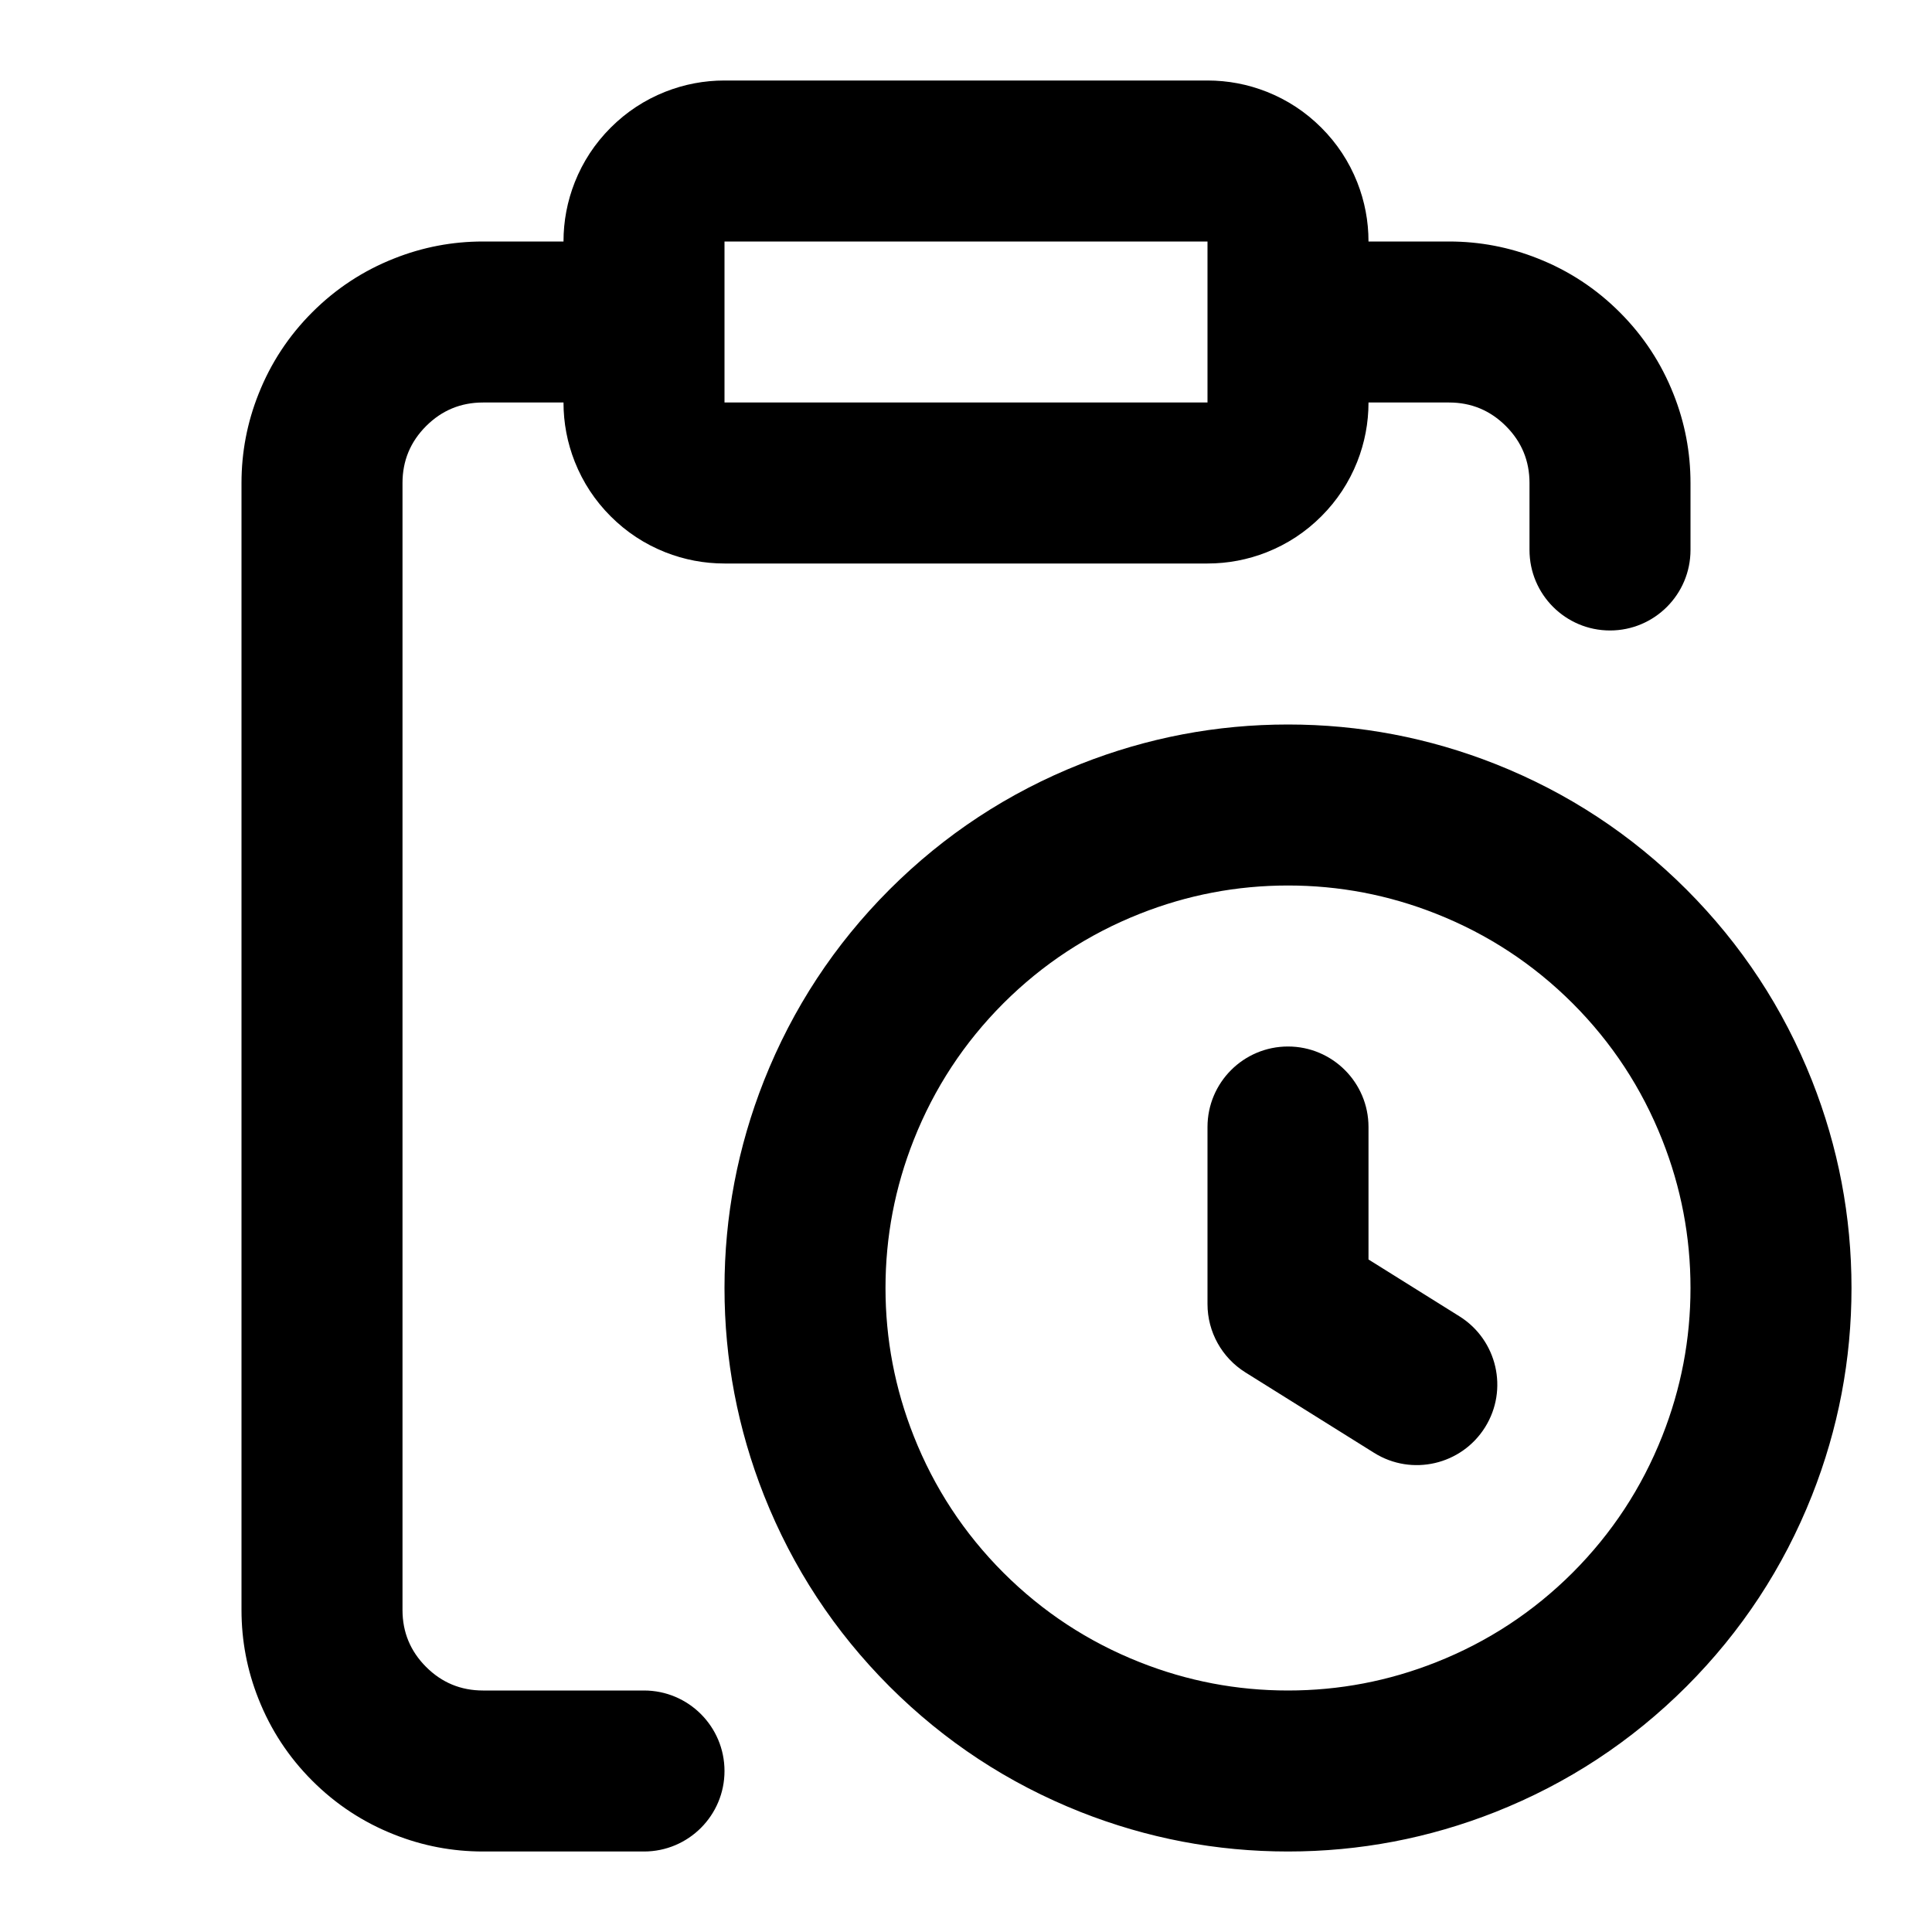
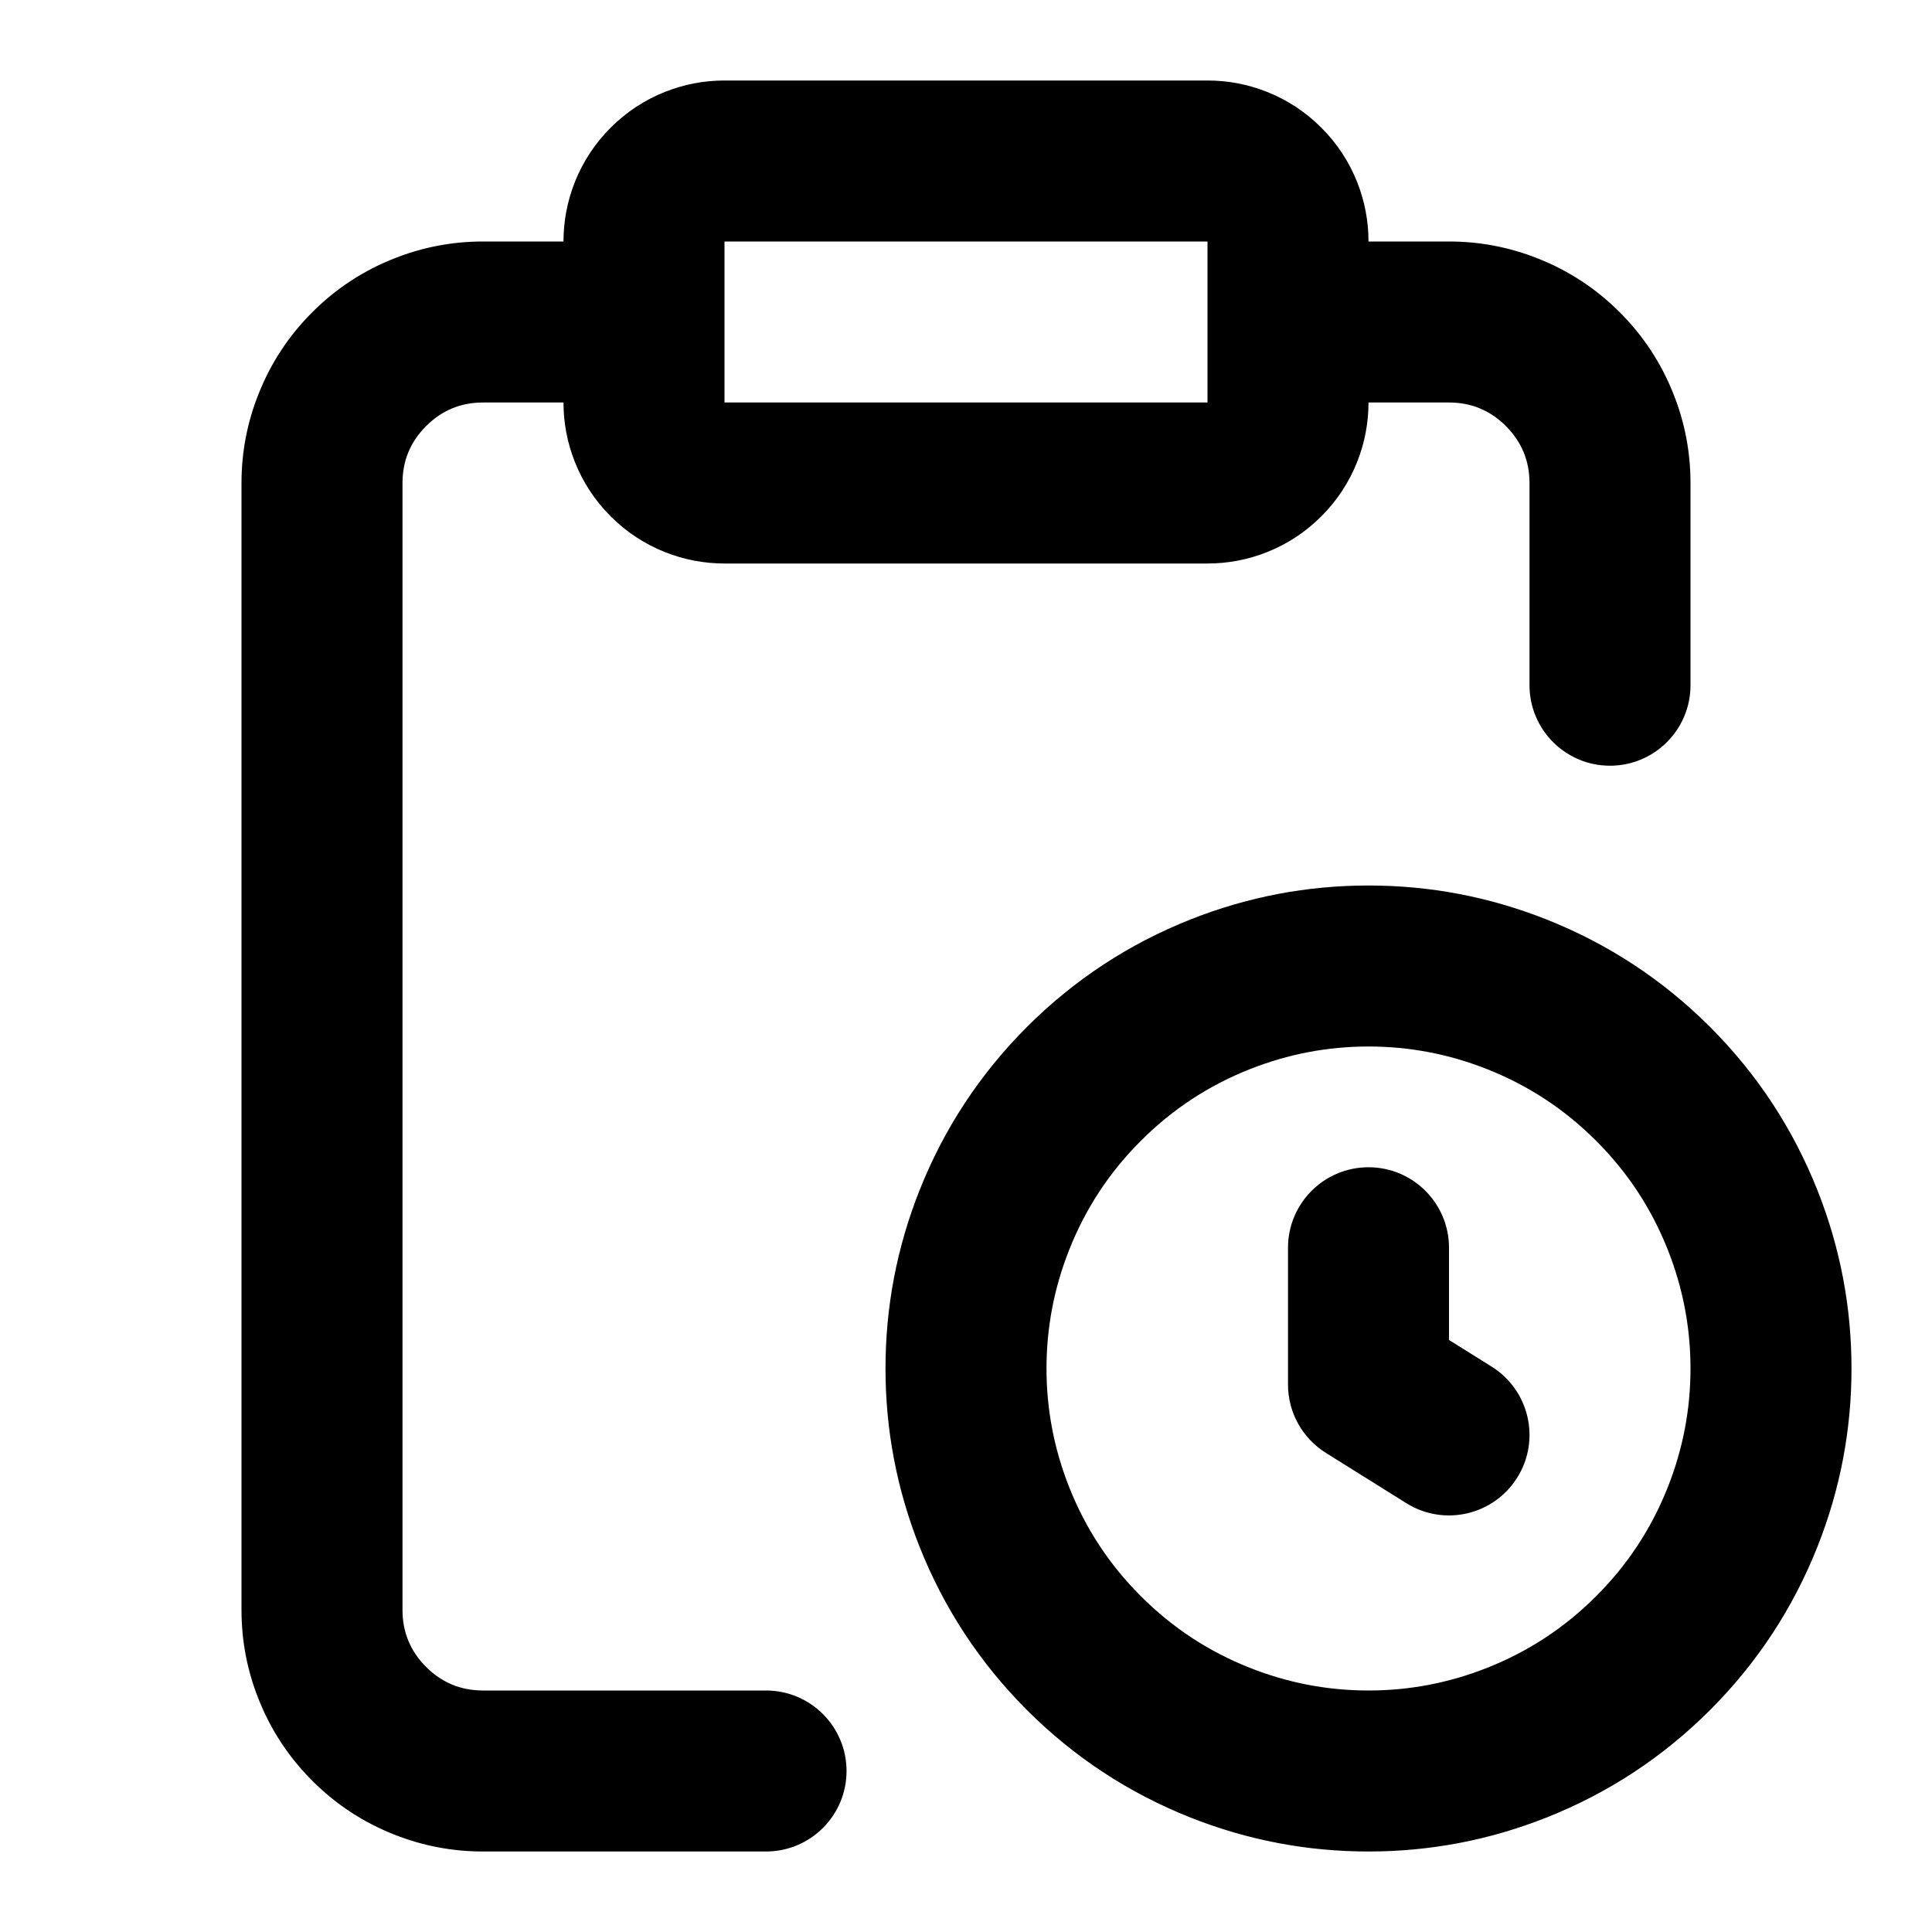
<svg xmlns="http://www.w3.org/2000/svg" width="24" height="24" viewBox="0 0 24 24">
-   <path d="M17 14L17 16.2L16 16.2L16.53 15.352L18.13 16.352C18.598 16.645 18.741 17.262 18.448 17.73C18.155 18.198 17.538 18.341 17.07 18.048L15.47 17.048C15.178 16.865 15 16.545 15 16.2L15 14C15 13.448 15.448 13 16 13C16.552 13 17 13.448 17 14ZM16 3L18 3C18.381 3 18.75 3.07 19.104 3.211C19.489 3.363 19.828 3.586 20.121 3.879C20.414 4.172 20.637 4.511 20.789 4.896C20.93 5.25 21 5.619 21 6L21 6.832C21 7.384 20.552 7.832 20 7.832C19.448 7.832 19 7.384 19 6.832L19 6C19 5.724 18.902 5.488 18.707 5.293C18.512 5.098 18.276 5 18 5L16 5C15.448 5 15 4.552 15 4C15 3.448 15.448 3 16 3ZM8 5L6 5C5.724 5 5.488 5.098 5.293 5.293C5.098 5.488 5 5.724 5 6L5 20C5 20.276 5.098 20.512 5.293 20.707C5.488 20.902 5.724 21 6 21L8 21C8.552 21 9 21.448 9 22C9 22.552 8.552 23 8 23L6 23C5.619 23 5.25 22.93 4.896 22.789C4.511 22.637 4.172 22.414 3.879 22.121C3.586 21.828 3.363 21.489 3.211 21.104C3.07 20.75 3 20.381 3 20L3 6C3 5.619 3.07 5.25 3.211 4.896C3.363 4.511 3.586 4.172 3.879 3.879C4.172 3.586 4.511 3.363 4.896 3.211C5.25 3.07 5.619 3 6 3L8 3C8.552 3 9 3.448 9 4C9 4.552 8.552 5 8 5ZM11 16C11 16.636 11.117 17.249 11.351 17.84C11.605 18.482 11.976 19.047 12.464 19.536C12.953 20.024 13.518 20.395 14.16 20.649C14.751 20.883 15.364 21 16 21C16.636 21 17.249 20.883 17.84 20.649C18.482 20.395 19.047 20.024 19.536 19.536C20.024 19.047 20.395 18.482 20.649 17.84C20.883 17.249 21 16.636 21 16C21 15.364 20.883 14.751 20.649 14.16C20.395 13.518 20.024 12.953 19.536 12.464C19.047 11.976 18.482 11.605 17.84 11.351C17.249 11.117 16.636 11 16 11C15.364 11 14.751 11.117 14.16 11.351C13.518 11.605 12.953 11.976 12.464 12.464C11.976 12.953 11.605 13.518 11.351 14.16C11.117 14.751 11 15.364 11 16ZM9 16C9 15.11 9.164 14.251 9.491 13.423C9.847 12.525 10.367 11.734 11.05 11.05C11.734 10.367 12.525 9.847 13.423 9.491C14.251 9.164 15.11 9 16 9C16.89 9 17.749 9.164 18.577 9.491C19.475 9.847 20.266 10.367 20.95 11.05C21.633 11.734 22.153 12.525 22.509 13.423C22.836 14.251 23 15.11 23 16C23 16.89 22.836 17.749 22.509 18.577C22.153 19.475 21.633 20.266 20.95 20.95C20.266 21.633 19.475 22.153 18.577 22.509C17.749 22.836 16.89 23 16 23C15.11 23 14.251 22.836 13.423 22.509C12.525 22.153 11.734 21.633 11.05 20.95C10.367 20.266 9.847 19.475 9.491 18.577C9.164 17.749 9 16.89 9 16ZM9 1L15 1C15.254 1 15.5 1.047 15.736 1.14C15.993 1.242 16.219 1.391 16.414 1.586C16.609 1.781 16.758 2.007 16.86 2.264C16.953 2.5 17 2.746 17 3L17 5C17 5.254 16.953 5.5 16.86 5.736C16.758 5.993 16.609 6.219 16.414 6.414C16.219 6.609 15.993 6.758 15.736 6.86C15.5 6.953 15.254 7 15 7L9 7C8.746 7 8.5 6.953 8.264 6.86C8.007 6.758 7.781 6.609 7.586 6.414C7.391 6.219 7.242 5.993 7.14 5.736C7.047 5.5 7 5.254 7 5L7 3C7 2.746 7.047 2.5 7.14 2.264C7.242 2.007 7.391 1.781 7.586 1.586C7.781 1.391 8.007 1.242 8.264 1.14C8.5 1.047 8.746 1 9 1ZM9 3L9 3L9 5L9 5L15 5L15 5L15 3L15 3L9 3Z" />
+   <path d="M16 3L18 3C18.381 3 18.75 3.07 19.104 3.211C19.489 3.363 19.828 3.586 20.121 3.879C20.414 4.172 20.637 4.511 20.789 4.896C20.93 5.25 21 5.619 21 6L21 8.512C21 9.064 20.552 9.512 20 9.512C19.448 9.512 19 9.064 19 8.512L19 6C19 5.724 18.902 5.488 18.707 5.293C18.512 5.098 18.276 5 18 5L16 5C15.448 5 15 4.552 15 4C15 3.448 15.448 3 16 3ZM18 15.5L18 17.2L17 17.2L17.53 16.352L18.53 16.977C18.998 17.27 19.141 17.887 18.848 18.355C18.555 18.823 17.938 18.966 17.47 18.673L16.47 18.048C16.178 17.865 16 17.545 16 17.2L16 15.5C16 14.948 16.448 14.5 17 14.5C17.552 14.5 18 14.948 18 15.5ZM8 5L6 5C5.724 5 5.488 5.098 5.293 5.293C5.098 5.488 5 5.724 5 6L5 20C5 20.276 5.098 20.512 5.293 20.707C5.488 20.902 5.724 21 6 21L9.516 21C10.068 21 10.516 21.448 10.516 22C10.516 22.552 10.068 23 9.516 23L6 23C5.619 23 5.25 22.93 4.896 22.789C4.511 22.637 4.172 22.414 3.879 22.121C3.586 21.828 3.363 21.489 3.211 21.104C3.07 20.75 3 20.381 3 20L3 6C3 5.619 3.07 5.25 3.211 4.896C3.363 4.511 3.586 4.172 3.879 3.879C4.172 3.586 4.511 3.363 4.896 3.211C5.25 3.07 5.619 3 6 3L8 3C8.552 3 9 3.448 9 4C9 4.552 8.552 5 8 5ZM13 17C13 17.509 13.094 17.999 13.281 18.472C13.484 18.986 13.781 19.438 14.172 19.828C14.562 20.219 15.014 20.516 15.528 20.719C16.001 20.906 16.491 21 17 21C17.509 21 17.999 20.906 18.472 20.719C18.986 20.516 19.438 20.219 19.828 19.828C20.219 19.438 20.516 18.986 20.719 18.472C20.906 17.999 21 17.509 21 17C21 16.491 20.906 16.001 20.719 15.528C20.516 15.014 20.219 14.562 19.828 14.172C19.438 13.781 18.986 13.484 18.472 13.281C17.999 13.094 17.509 13 17 13C16.491 13 16.001 13.094 15.528 13.281C15.014 13.484 14.562 13.781 14.172 14.172C13.781 14.562 13.484 15.014 13.281 15.528C13.094 16.001 13 16.491 13 17ZM11 17C11 16.237 11.14 15.501 11.421 14.791C11.726 14.021 12.172 13.343 12.757 12.757C13.343 12.172 14.021 11.726 14.791 11.421C15.501 11.14 16.237 11 17 11C17.763 11 18.499 11.14 19.209 11.421C19.979 11.726 20.657 12.172 21.243 12.757C21.828 13.343 22.274 14.021 22.579 14.791C22.86 15.501 23 16.237 23 17C23 17.763 22.86 18.499 22.579 19.209C22.274 19.979 21.828 20.657 21.243 21.243C20.657 21.828 19.979 22.274 19.209 22.579C18.499 22.86 17.763 23 17 23C16.237 23 15.501 22.86 14.791 22.579C14.021 22.274 13.343 21.828 12.757 21.243C12.172 20.657 11.726 19.979 11.421 19.209C11.14 18.499 11 17.763 11 17ZM9 1L15 1C15.254 1 15.5 1.047 15.736 1.14C15.993 1.242 16.219 1.391 16.414 1.586C16.609 1.781 16.758 2.007 16.86 2.264C16.953 2.5 17 2.746 17 3L17 5C17 5.254 16.953 5.5 16.86 5.736C16.758 5.993 16.609 6.219 16.414 6.414C16.219 6.609 15.993 6.758 15.736 6.86C15.5 6.953 15.254 7 15 7L9 7C8.746 7 8.5 6.953 8.264 6.86C8.007 6.758 7.781 6.609 7.586 6.414C7.391 6.219 7.242 5.993 7.14 5.736C7.047 5.5 7 5.254 7 5L7 3C7 2.746 7.047 2.5 7.14 2.264C7.242 2.007 7.391 1.781 7.586 1.586C7.781 1.391 8.007 1.242 8.264 1.14C8.5 1.047 8.746 1 9 1ZM9 3L9 3L9 5L9 5L15 5L15 5L15 3L15 3L9 3Z" />
</svg>
